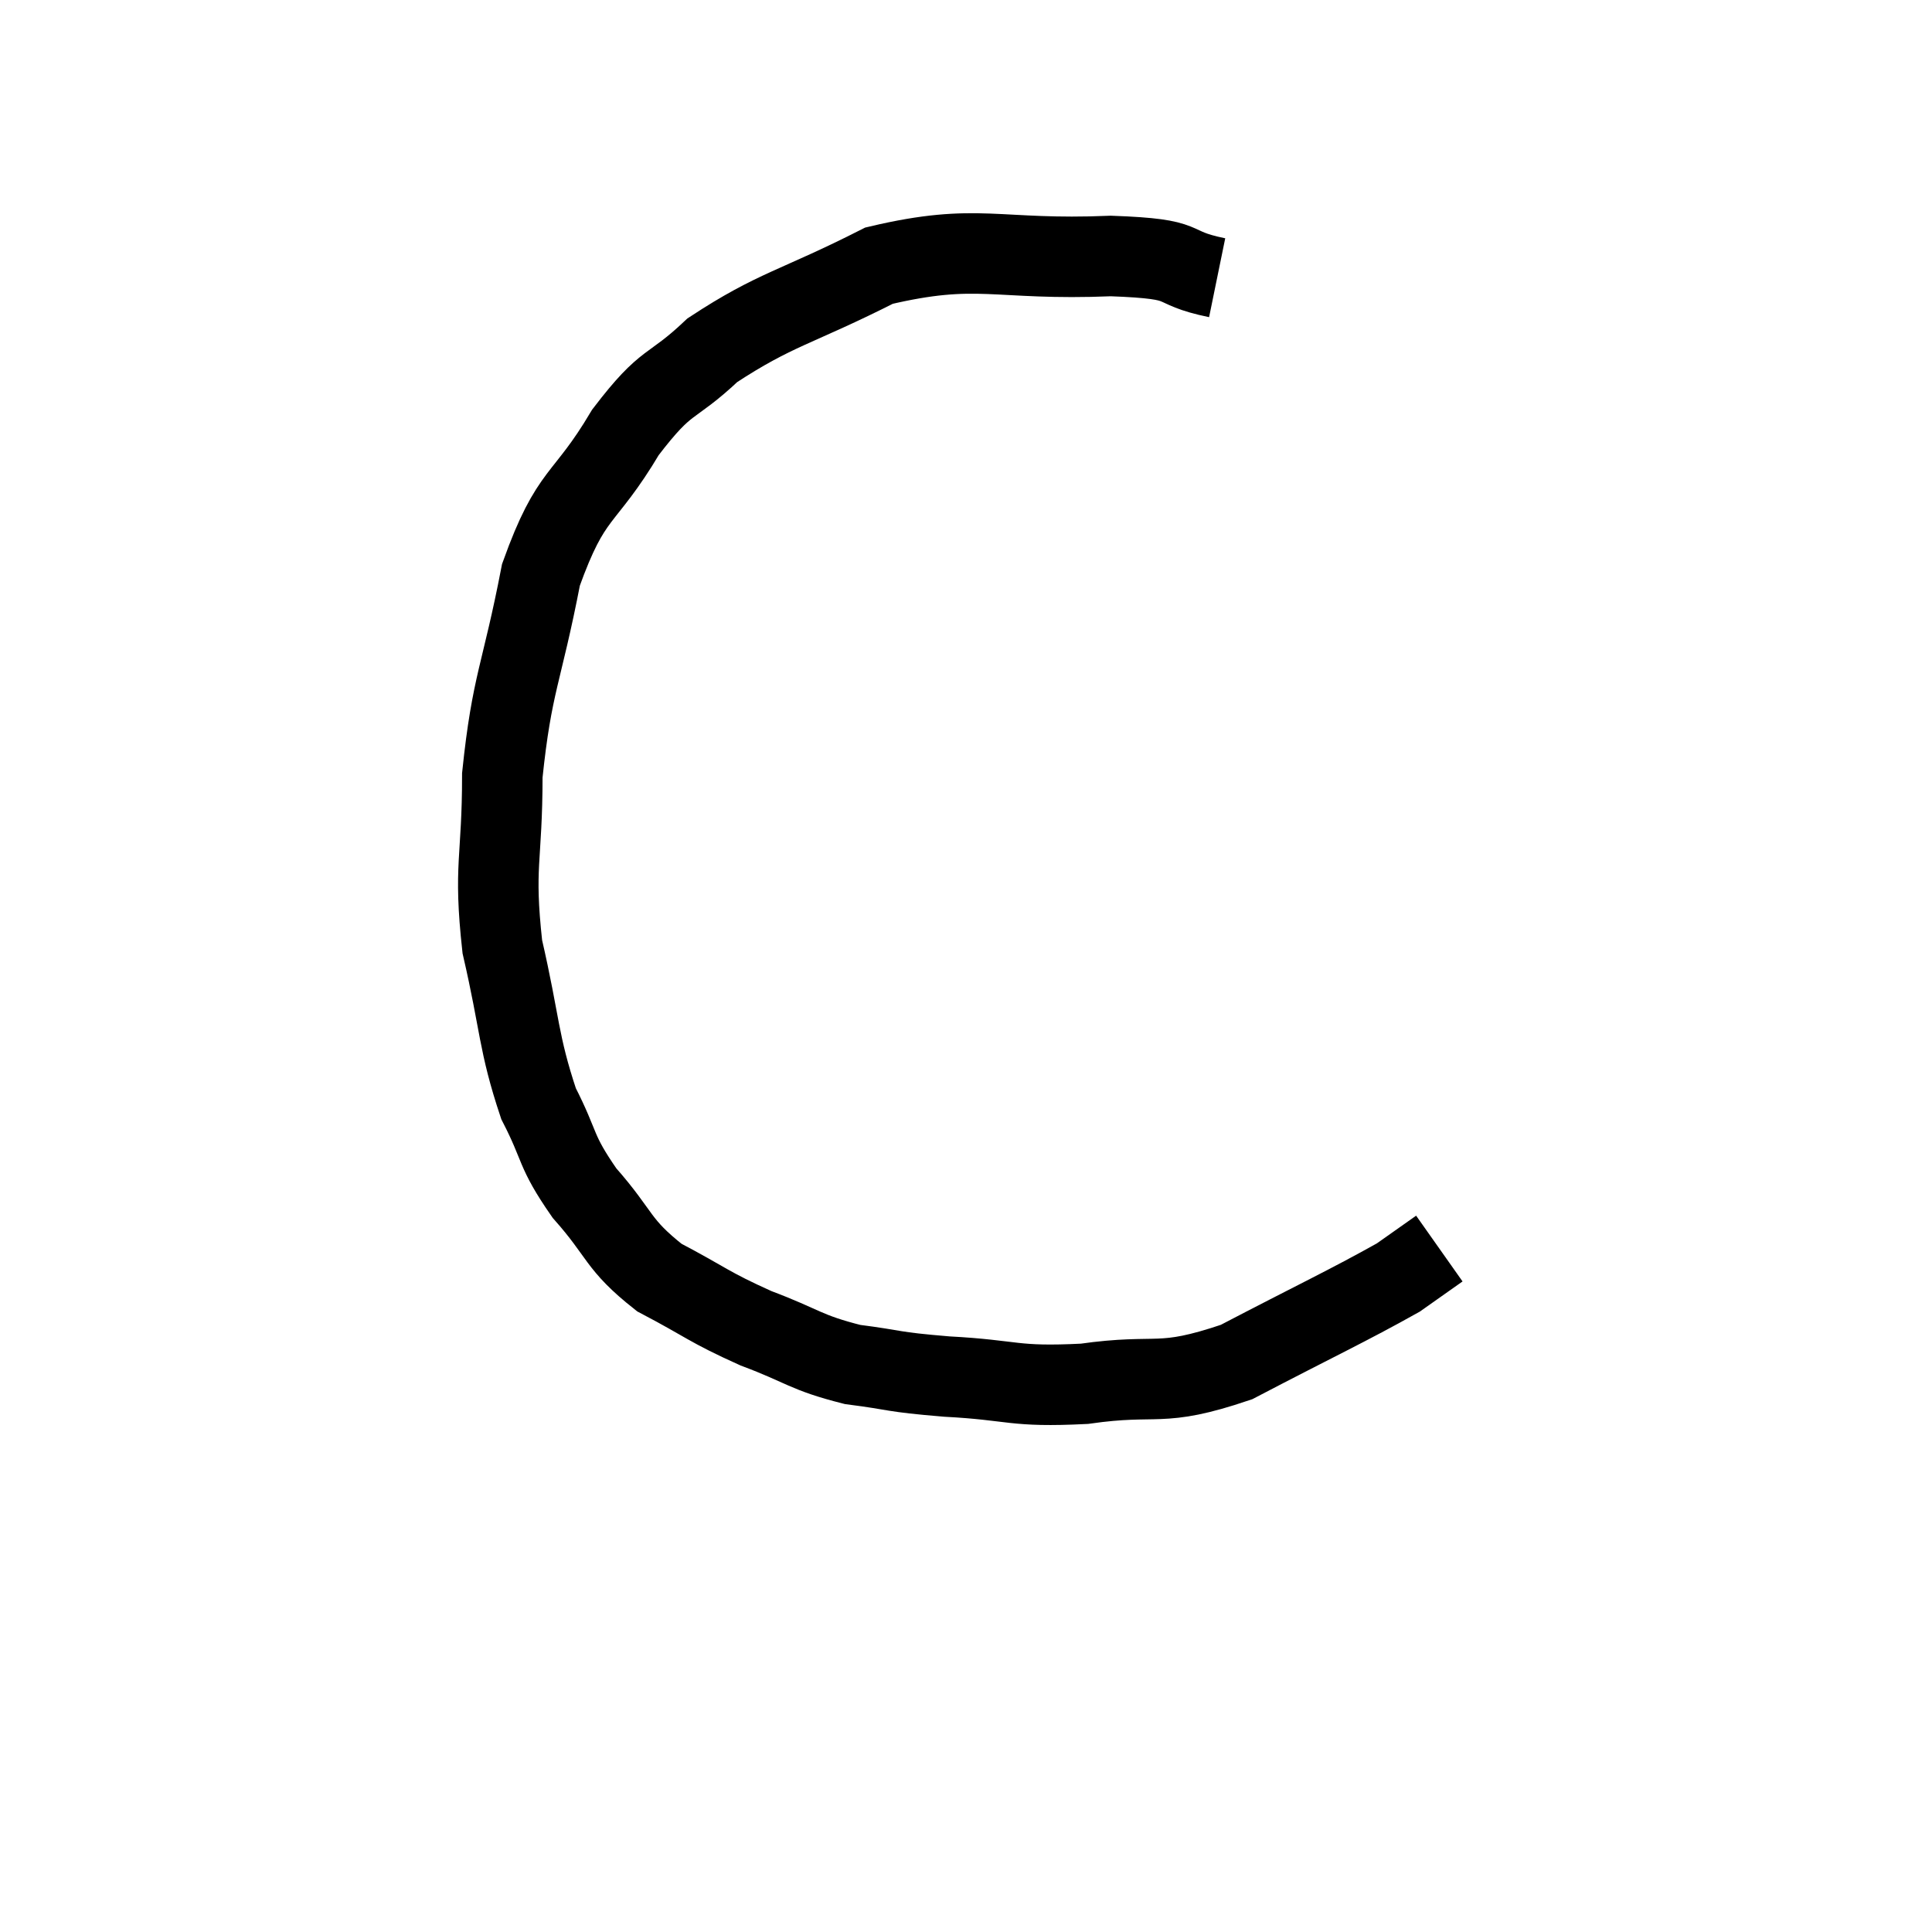
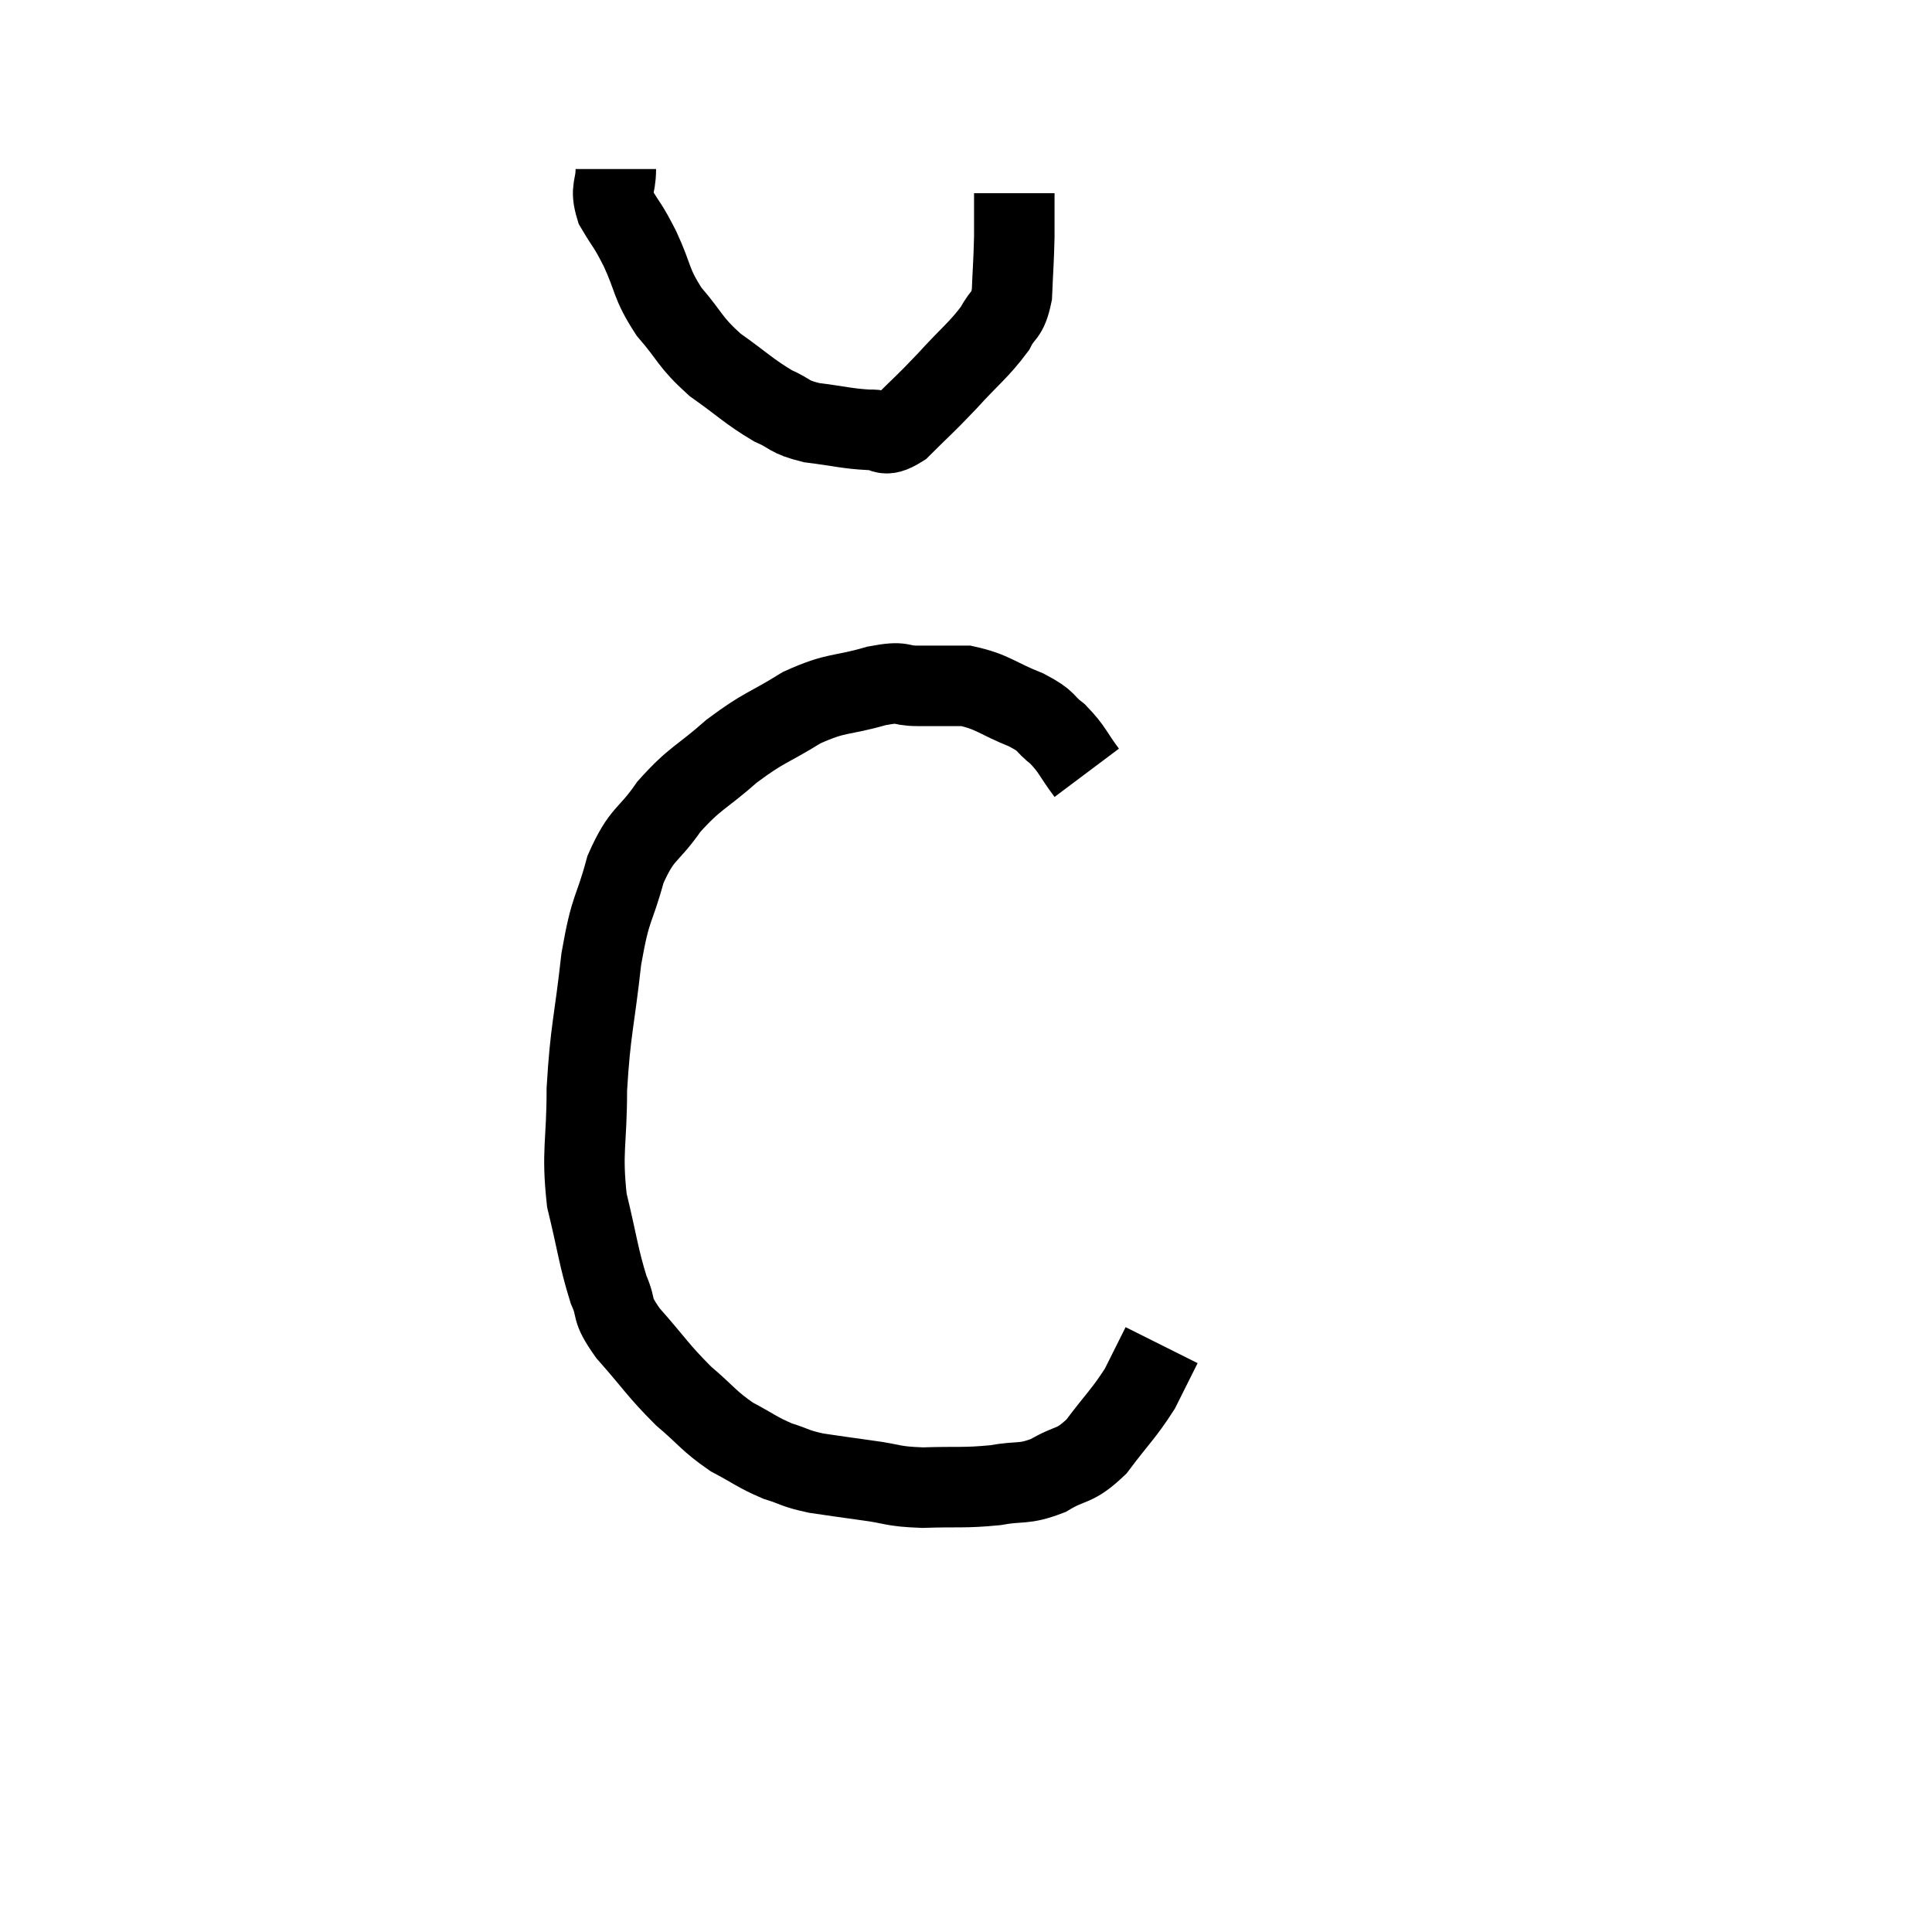
<svg xmlns="http://www.w3.org/2000/svg" width="48" height="48" viewBox="0 0 48 48">
-   <path d="M 30.24 6.9 C 28.92 6.63, 29.7 6.435, 27.6 6.36 C 24.72 6.48, 24.315 6.015, 21.84 6.6 C 19.77 7.65, 19.275 7.665, 17.7 8.7 C 16.62 9.72, 16.605 9.345, 15.54 10.74 C 14.49 12.51, 14.205 12.15, 13.44 14.28 C 12.96 16.77, 12.72 16.95, 12.48 19.26 C 12.48 21.39, 12.255 21.48, 12.48 23.52 C 12.93 25.47, 12.87 25.89, 13.38 27.42 C 13.95 28.53, 13.77 28.56, 14.52 29.64 C 15.45 30.69, 15.315 30.9, 16.38 31.74 C 17.58 32.37, 17.58 32.46, 18.78 33 C 19.98 33.45, 19.995 33.6, 21.18 33.9 C 22.35 34.05, 22.08 34.08, 23.52 34.2 C 25.23 34.29, 25.14 34.47, 26.94 34.38 C 28.83 34.11, 28.77 34.5, 30.72 33.84 C 32.73 32.79, 33.48 32.445, 34.74 31.74 C 35.25 31.38, 35.505 31.2, 35.76 31.02 L 35.76 31.02" fill="none" stroke="black" stroke-width="2" />
+   <path d="M 27 19.2 C 26.64 18.72, 26.655 18.63, 26.28 18.24 C 25.89 17.94, 26.07 17.94, 25.5 17.64 C 24.75 17.34, 24.675 17.19, 24 17.04 C 23.4 17.04, 23.355 17.04, 22.8 17.04 C 22.29 17.04, 22.5 16.905, 21.78 17.04 C 20.85 17.31, 20.82 17.175, 19.92 17.58 C 19.05 18.12, 19.005 18.045, 18.18 18.66 C 17.4 19.35, 17.28 19.305, 16.62 20.04 C 16.08 20.82, 15.96 20.655, 15.54 21.6 C 15.24 22.71, 15.18 22.455, 14.94 23.82 C 14.76 25.44, 14.67 25.56, 14.58 27.06 C 14.58 28.44, 14.445 28.575, 14.58 29.82 C 14.85 30.93, 14.865 31.215, 15.12 32.04 C 15.36 32.58, 15.135 32.46, 15.6 33.12 C 16.29 33.9, 16.335 34.035, 16.98 34.68 C 17.58 35.19, 17.595 35.295, 18.18 35.7 C 18.75 36, 18.795 36.075, 19.32 36.3 C 19.8 36.45, 19.725 36.48, 20.28 36.6 C 20.91 36.69, 20.88 36.69, 21.54 36.78 C 22.23 36.87, 22.125 36.93, 22.92 36.96 C 23.82 36.93, 23.94 36.975, 24.72 36.9 C 25.38 36.78, 25.41 36.9, 26.04 36.66 C 26.64 36.3, 26.67 36.48, 27.24 35.94 C 27.78 35.22, 27.915 35.13, 28.32 34.5 C 28.59 33.96, 28.725 33.69, 28.86 33.42 C 28.86 33.42, 28.86 33.42, 28.86 33.42 L 28.86 33.42" fill="none" stroke="black" stroke-width="2" />
+   <path d="M 15.3 4.2 C 15.3 4.68, 15.15 4.665, 15.3 5.16 C 15.6 5.67, 15.57 5.535, 15.9 6.18 C 16.26 6.96, 16.155 7.02, 16.62 7.74 C 17.19 8.4, 17.115 8.475, 17.76 9.06 C 18.48 9.57, 18.6 9.72, 19.2 10.08 C 19.68 10.29, 19.56 10.35, 20.16 10.5 C 20.88 10.59, 21.045 10.65, 21.6 10.68 C 21.99 10.65, 21.9 10.92, 22.38 10.62 C 22.95 10.05, 22.935 10.095, 23.52 9.48 C 24.12 8.82, 24.315 8.7, 24.72 8.16 C 24.93 7.74, 25.02 7.89, 25.14 7.32 C 25.17 6.6, 25.185 6.51, 25.2 5.88 C 25.2 5.34, 25.2 5.07, 25.2 4.8 C 25.2 4.8, 25.2 4.8, 25.2 4.8 L 25.2 4.8" fill="none" stroke="black" stroke-width="2" />
</svg>
